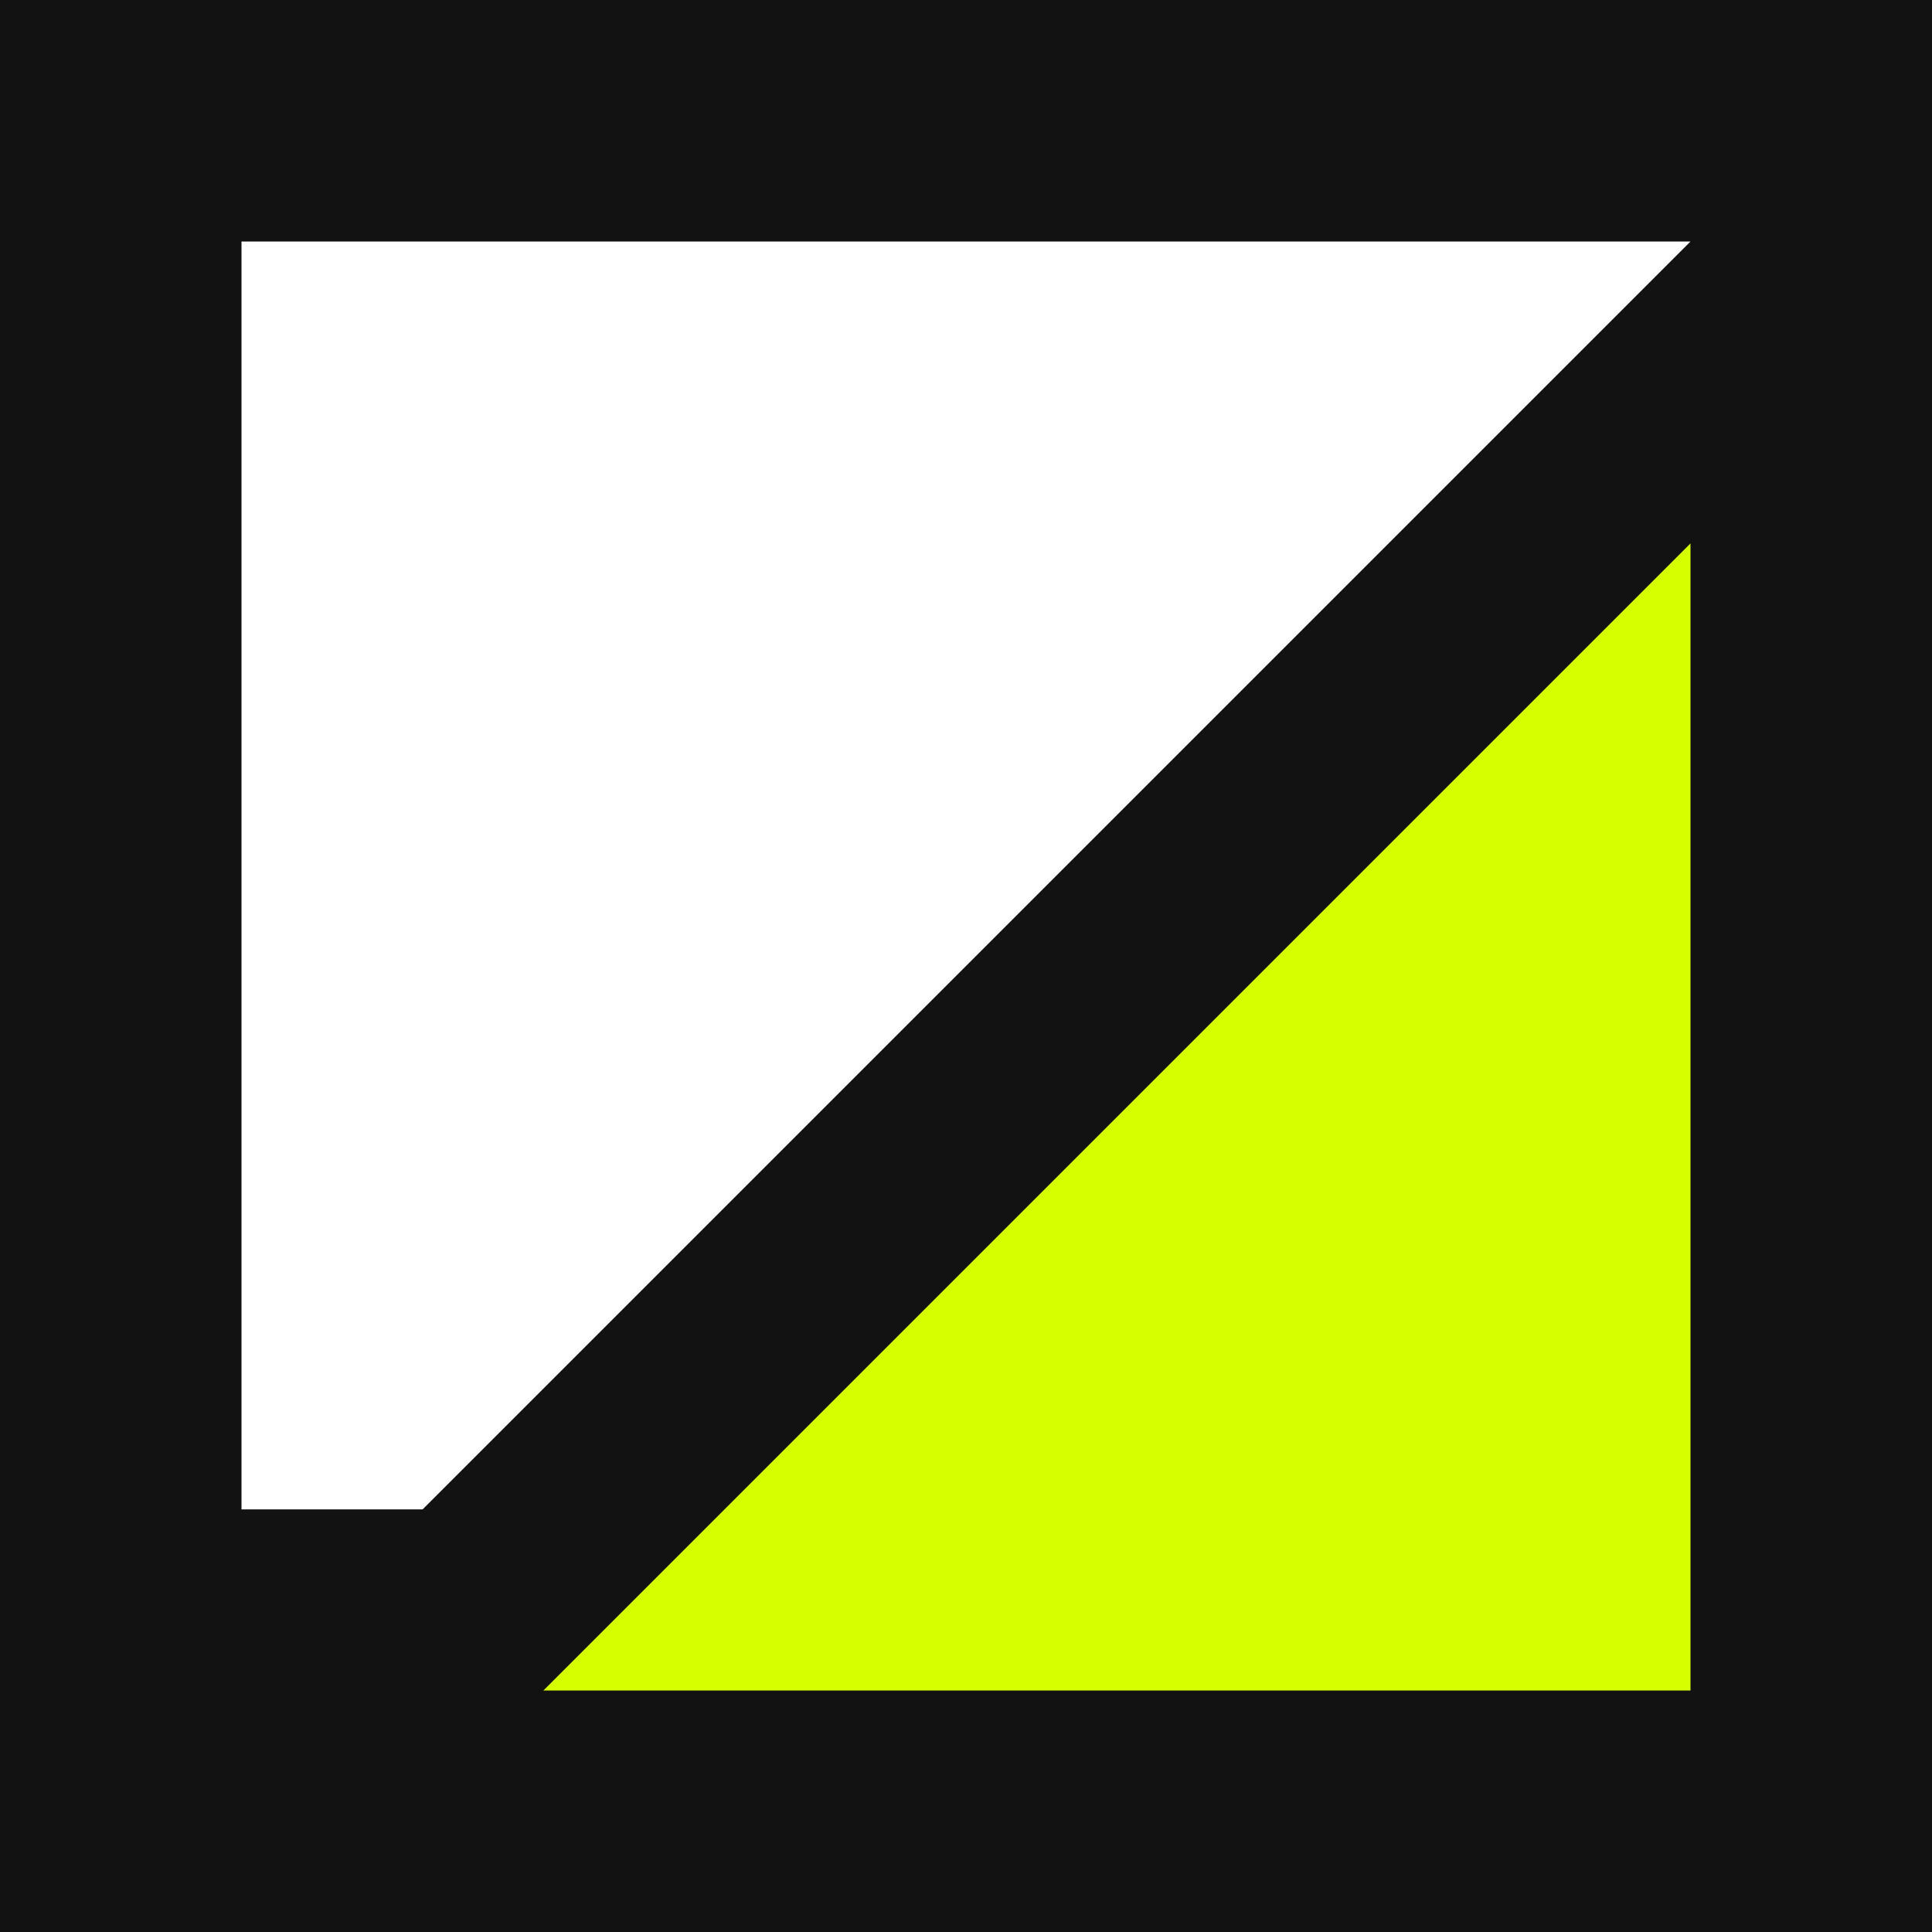
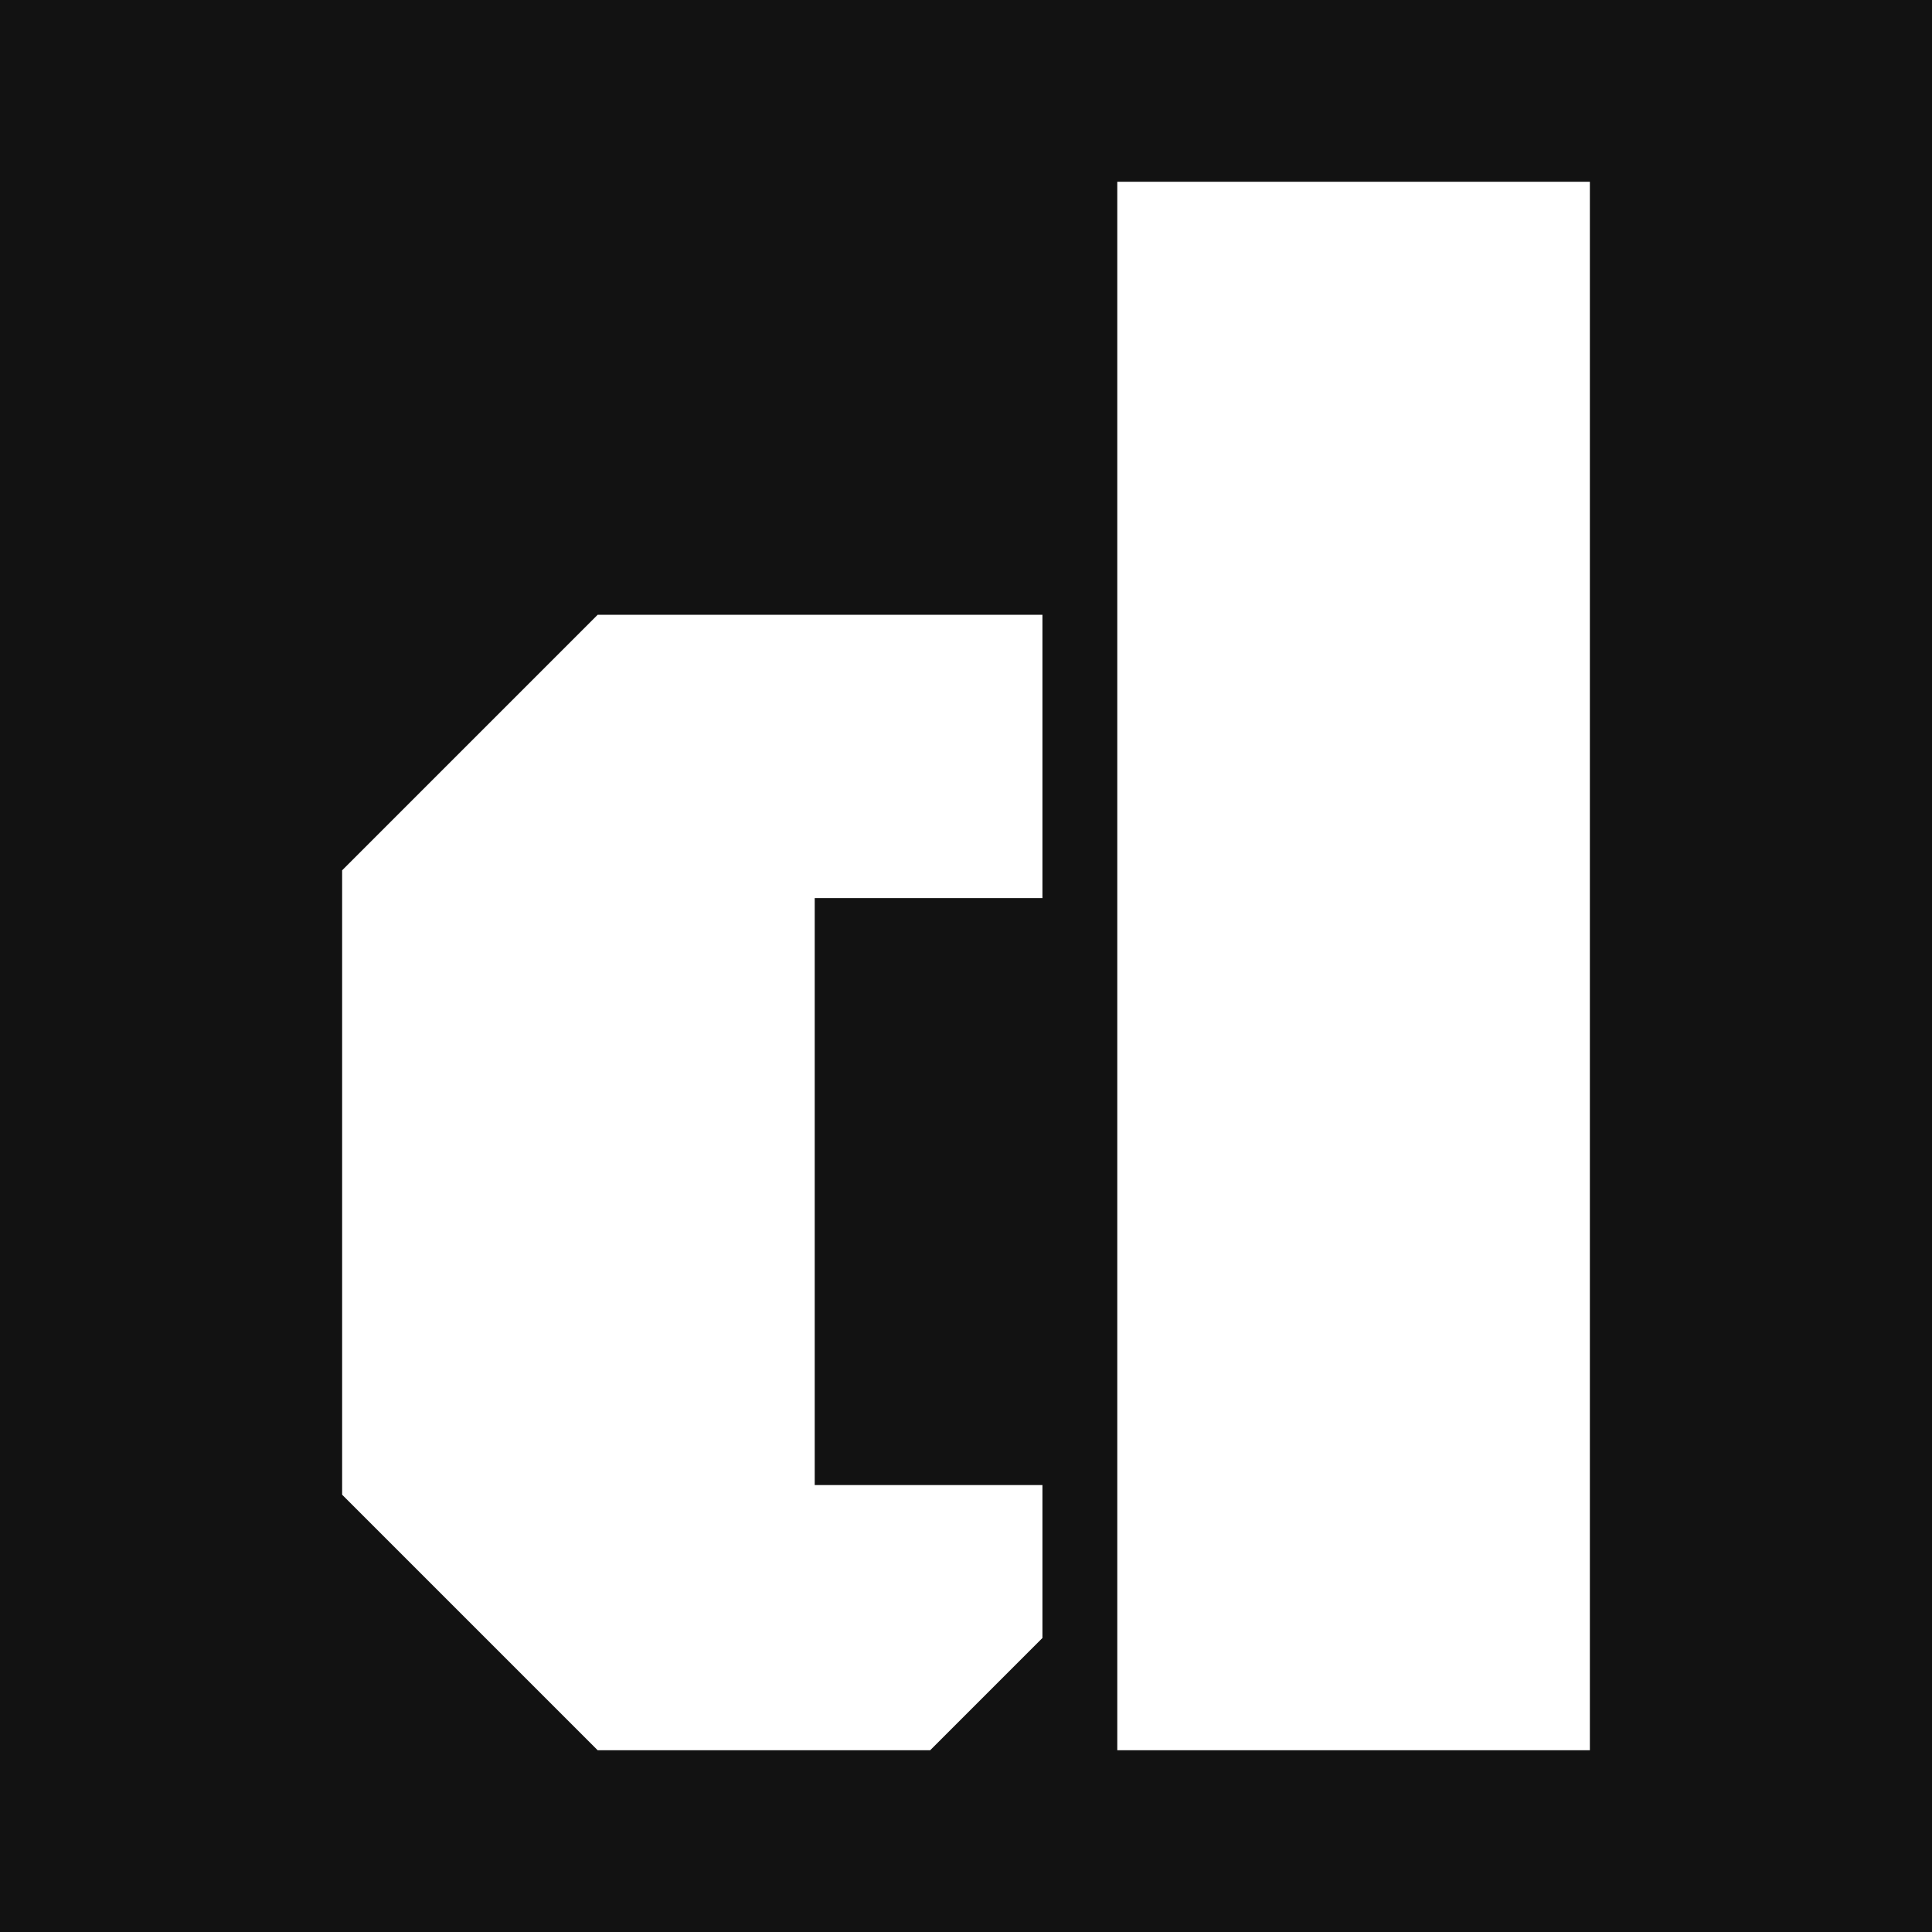
- <svg xmlns="http://www.w3.org/2000/svg" viewBox="0 0 32 32" role="img" aria-label="fold">
-   <rect width="32" height="32" fill="#121212" />
-   <path d="M4 4H28L7 25H4Z" fill="#FFFFFF" />
-   <path d="M9 28L28 9V28Z" fill="#D6FF00" />
+ <svg xmlns="http://www.w3.org/2000/svg" viewBox="0 0 1807 1807" role="img" aria-label="fold">
+   <rect width="1807" height="1807" fill="#121212" />
+   <path fill="#FFFFFF" d="M1045.0 1637.0V170.0H1487.0V1637.0ZM559.0 1637.0 320.0 1398.0V814.0L559.0 575.0H975.0V840.0H762.0V1389.0H975.0V1532.0L870.0 1637.0Z" />
</svg>
